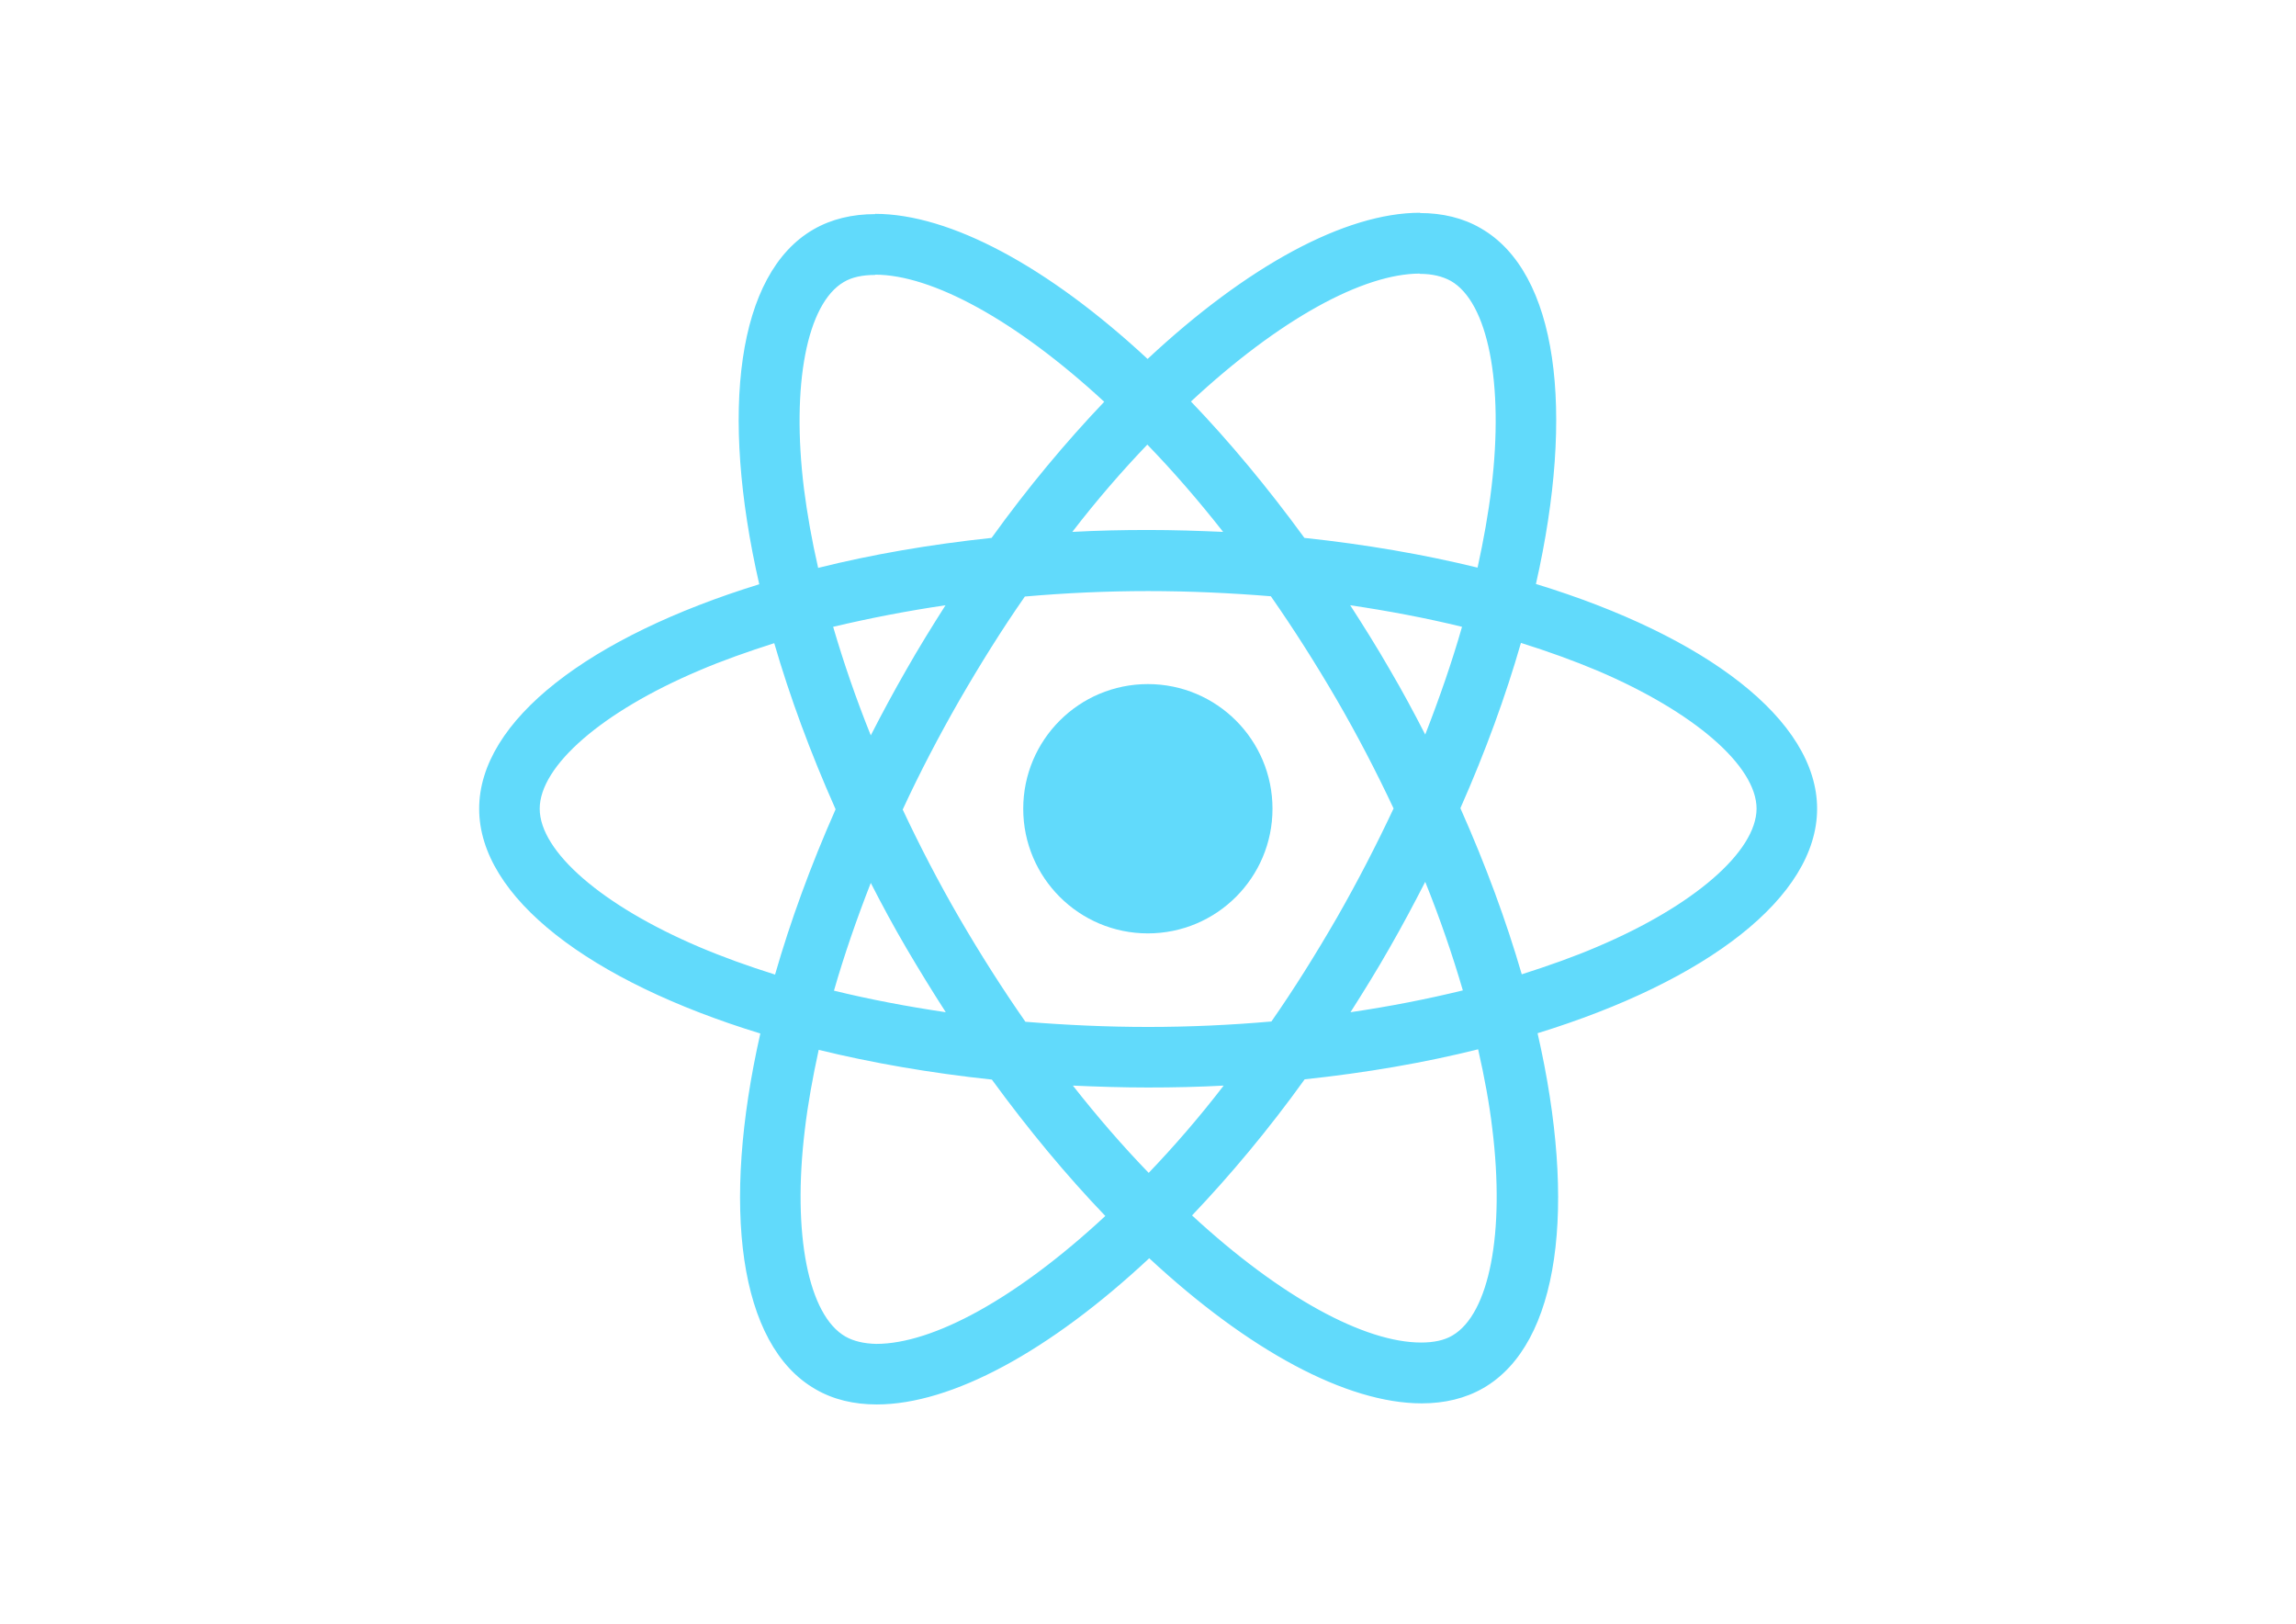
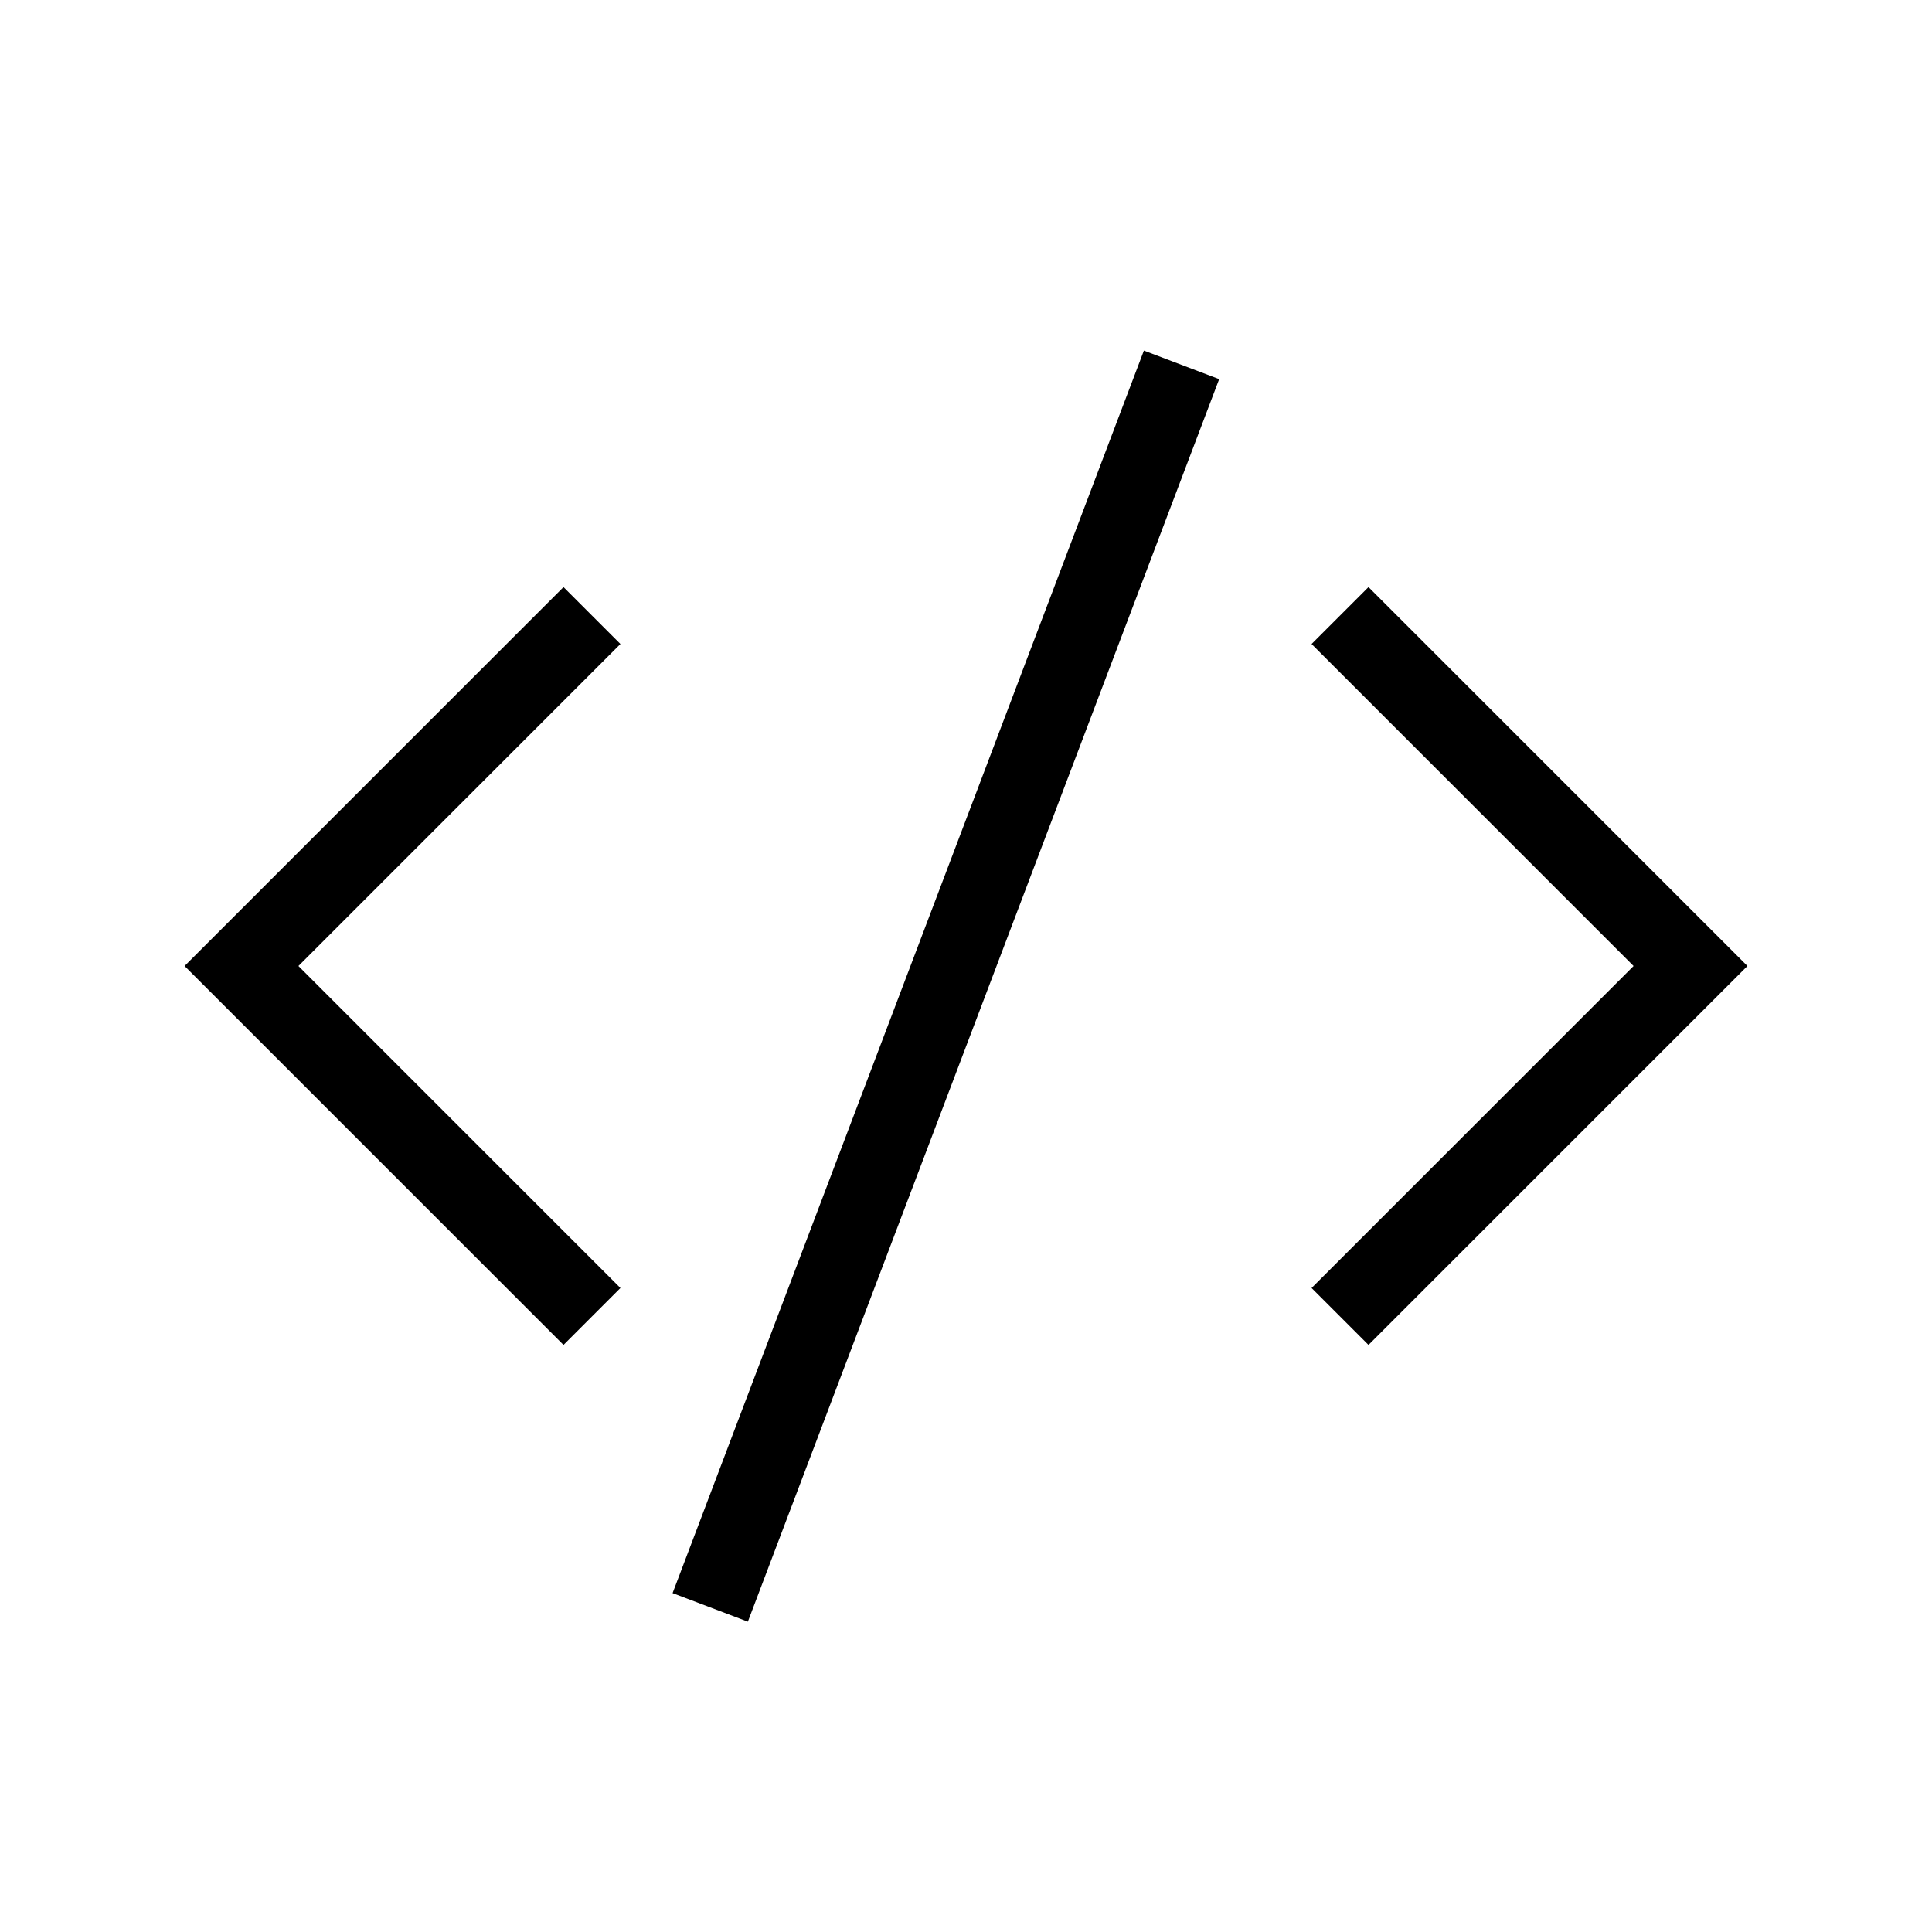
- <svg xmlns="http://www.w3.org/2000/svg" viewBox="0 0 841.9 595.3">
-   <g fill="#61DAFB">
-     <path d="M666.3 296.5c0-32.5-40.7-63.3-103.1-82.4 14.4-63.6 8-114.2-20.2-130.4-6.5-3.8-14.1-5.6-22.4-5.6v22.3c4.6 0 8.3.9 11.4 2.6 13.6 7.8 19.5 37.5 14.9 75.7-1.1 9.4-2.9 19.3-5.1 29.4-19.6-4.8-41-8.5-63.5-10.9-13.5-18.5-27.5-35.3-41.6-50 32.6-30.3 63.2-46.9 84-46.9V78c-27.5 0-63.5 19.6-99.9 53.6-36.4-33.8-72.4-53.2-99.9-53.2v22.3c20.7 0 51.4 16.5 84 46.6-14 14.7-28 31.4-41.3 49.9-22.6 2.4-44 6.1-63.6 11-2.3-10-4-19.7-5.2-29-4.7-38.2 1.1-67.9 14.6-75.8 3-1.8 6.9-2.6 11.5-2.6V78.5c-8.4 0-16 1.8-22.6 5.6-28.1 16.2-34.4 66.7-19.9 130.1-62.2 19.2-102.7 49.9-102.7 82.3 0 32.5 40.7 63.3 103.1 82.4-14.4 63.6-8 114.2 20.2 130.4 6.5 3.8 14.1 5.6 22.5 5.6 27.5 0 63.5-19.6 99.9-53.6 36.4 33.8 72.4 53.2 99.9 53.2 8.4 0 16-1.8 22.6-5.6 28.1-16.2 34.4-66.7 19.9-130.1 62-19.1 102.5-49.9 102.5-82.3zm-130.2-66.7c-3.7 12.9-8.3 26.2-13.5 39.5-4.1-8-8.4-16-13.1-24-4.6-8-9.5-15.8-14.4-23.4 14.2 2.1 27.9 4.7 41 7.9zm-45.8 106.5c-7.8 13.5-15.8 26.3-24.1 38.2-14.9 1.3-30 2-45.2 2-15.1 0-30.2-.7-45-1.9-8.3-11.9-16.4-24.6-24.2-38-7.6-13.1-14.5-26.4-20.8-39.8 6.2-13.4 13.2-26.8 20.7-39.9 7.8-13.5 15.8-26.3 24.1-38.2 14.9-1.3 30-2 45.2-2 15.1 0 30.2.7 45 1.9 8.3 11.9 16.4 24.6 24.2 38 7.6 13.1 14.5 26.4 20.8 39.8-6.3 13.4-13.2 26.8-20.7 39.9zm32.3-13c5.4 13.4 10 26.8 13.8 39.8-13.1 3.2-26.9 5.9-41.2 8 4.9-7.7 9.8-15.6 14.4-23.7 4.6-8 8.9-16.1 13-24.1zM421.2 430c-9.3-9.6-18.6-20.3-27.8-32 9 .4 18.2.7 27.5.7 9.4 0 18.7-.2 27.8-.7-9 11.7-18.3 22.4-27.5 32zm-74.4-58.9c-14.2-2.1-27.9-4.7-41-7.9 3.7-12.9 8.3-26.2 13.5-39.5 4.1 8 8.4 16 13.1 24 4.7 8 9.5 15.8 14.4 23.4zM420.7 163c9.3 9.6 18.6 20.3 27.8 32-9-.4-18.2-.7-27.5-.7-9.4 0-18.7.2-27.8.7 9-11.7 18.3-22.4 27.5-32zm-74 58.9c-4.9 7.7-9.8 15.6-14.4 23.7-4.6 8-8.9 16-13 24-5.4-13.4-10-26.8-13.8-39.8 13.1-3.1 26.9-5.8 41.2-7.9zm-90.5 125.2c-35.4-15.1-58.3-34.9-58.3-50.6 0-15.7 22.9-35.6 58.3-50.6 8.6-3.7 18-7 27.7-10.1 5.7 19.6 13.2 40 22.5 60.9-9.2 20.8-16.6 41.1-22.2 60.6-9.9-3.1-19.3-6.5-28-10.2zM310 490c-13.6-7.8-19.5-37.5-14.9-75.7 1.1-9.4 2.9-19.3 5.1-29.4 19.6 4.8 41 8.5 63.5 10.9 13.5 18.5 27.5 35.3 41.6 50-32.6 30.3-63.2 46.9-84 46.9-4.5-.1-8.3-1-11.3-2.7zm237.2-76.2c4.7 38.2-1.1 67.9-14.6 75.8-3 1.8-6.9 2.6-11.5 2.6-20.7 0-51.4-16.5-84-46.6 14-14.7 28-31.4 41.3-49.9 22.6-2.4 44-6.1 63.6-11 2.3 10.1 4.1 19.8 5.2 29.1zm38.5-66.7c-8.6 3.7-18 7-27.7 10.1-5.7-19.6-13.2-40-22.5-60.9 9.2-20.8 16.6-41.1 22.2-60.6 9.9 3.1 19.3 6.5 28.1 10.2 35.4 15.1 58.3 34.9 58.3 50.6-.1 15.7-23 35.6-58.4 50.6zM320.8 78.4z" />
-     <circle cx="420.9" cy="296.5" r="45.7" />
-     <path d="M520.5 78.1z" />
-   </g>
+ <svg xmlns="http://www.w3.org/2000/svg" width="24px" height="24px" viewBox="0 0 24 24" fill="none" aria-labelledby="codeAltIconTitle" stroke="#000000" stroke-width="1" stroke-linecap="square" stroke-linejoin="miter" color="#000000">
+   <path d="M7 8L3 12L7 16" />
+   <path d="M17 16L21 12L17 8" />
+   <path d="M9 19.5L14.5 5" />
</svg>
